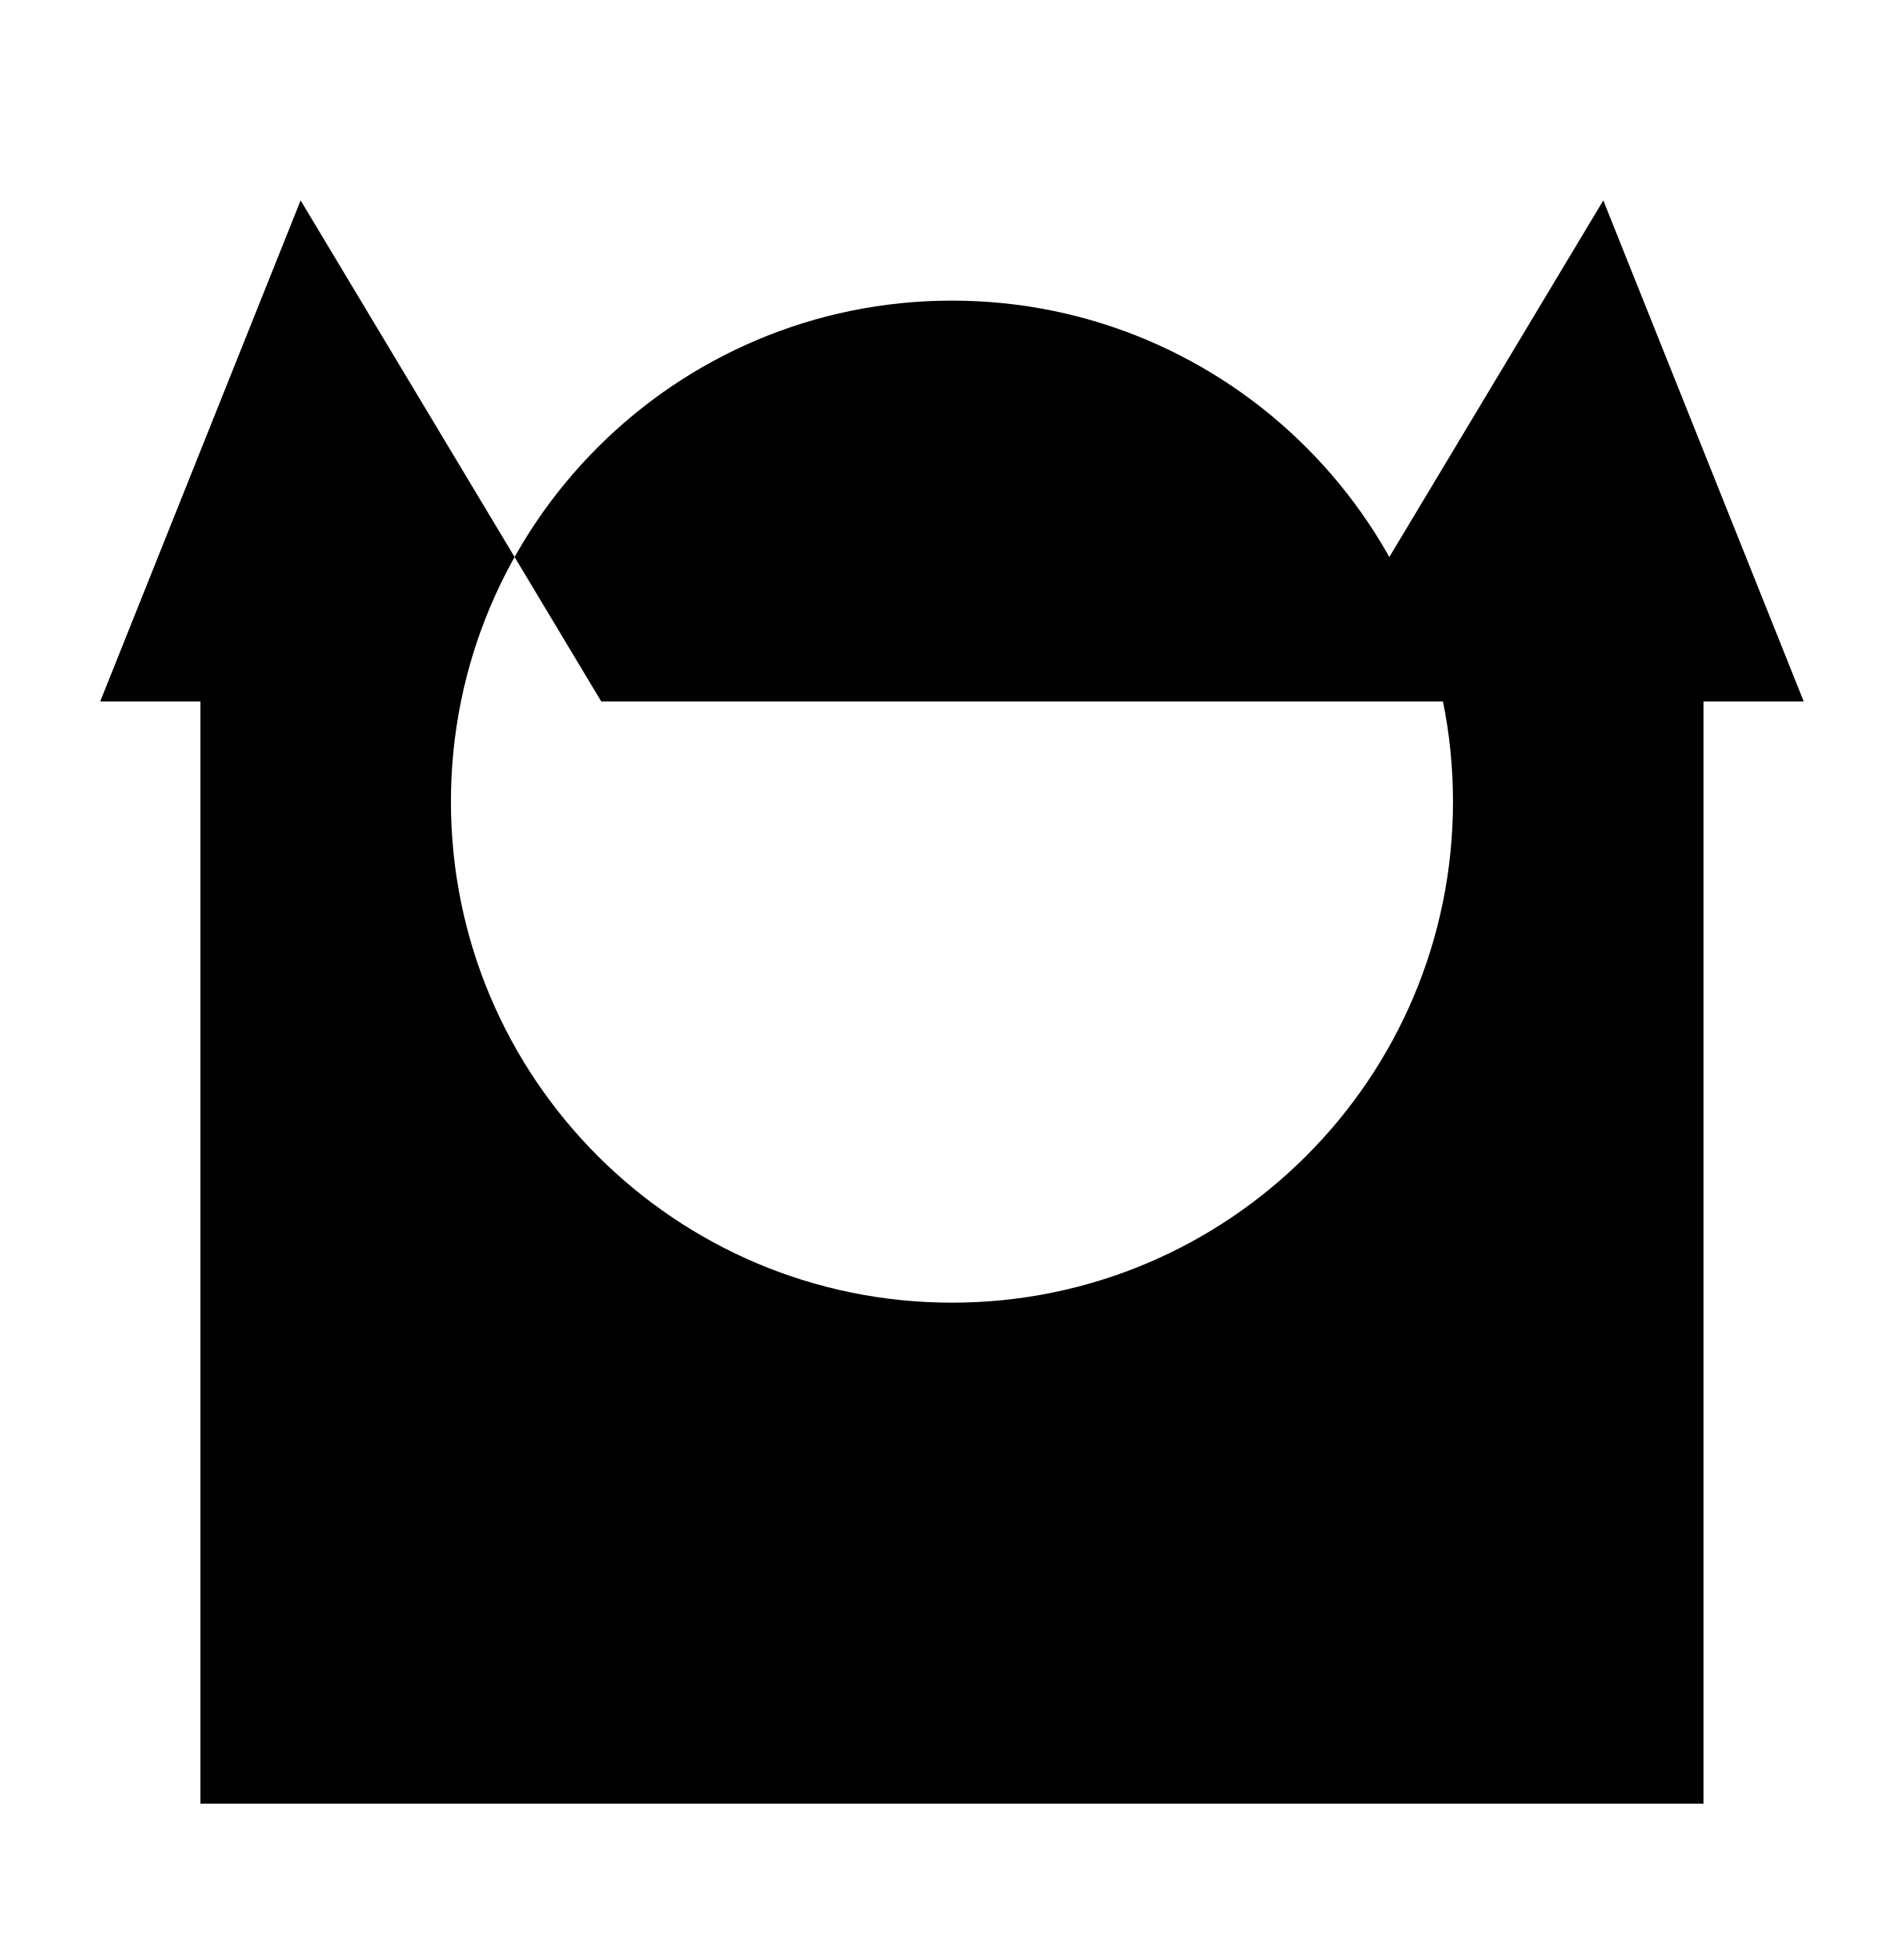
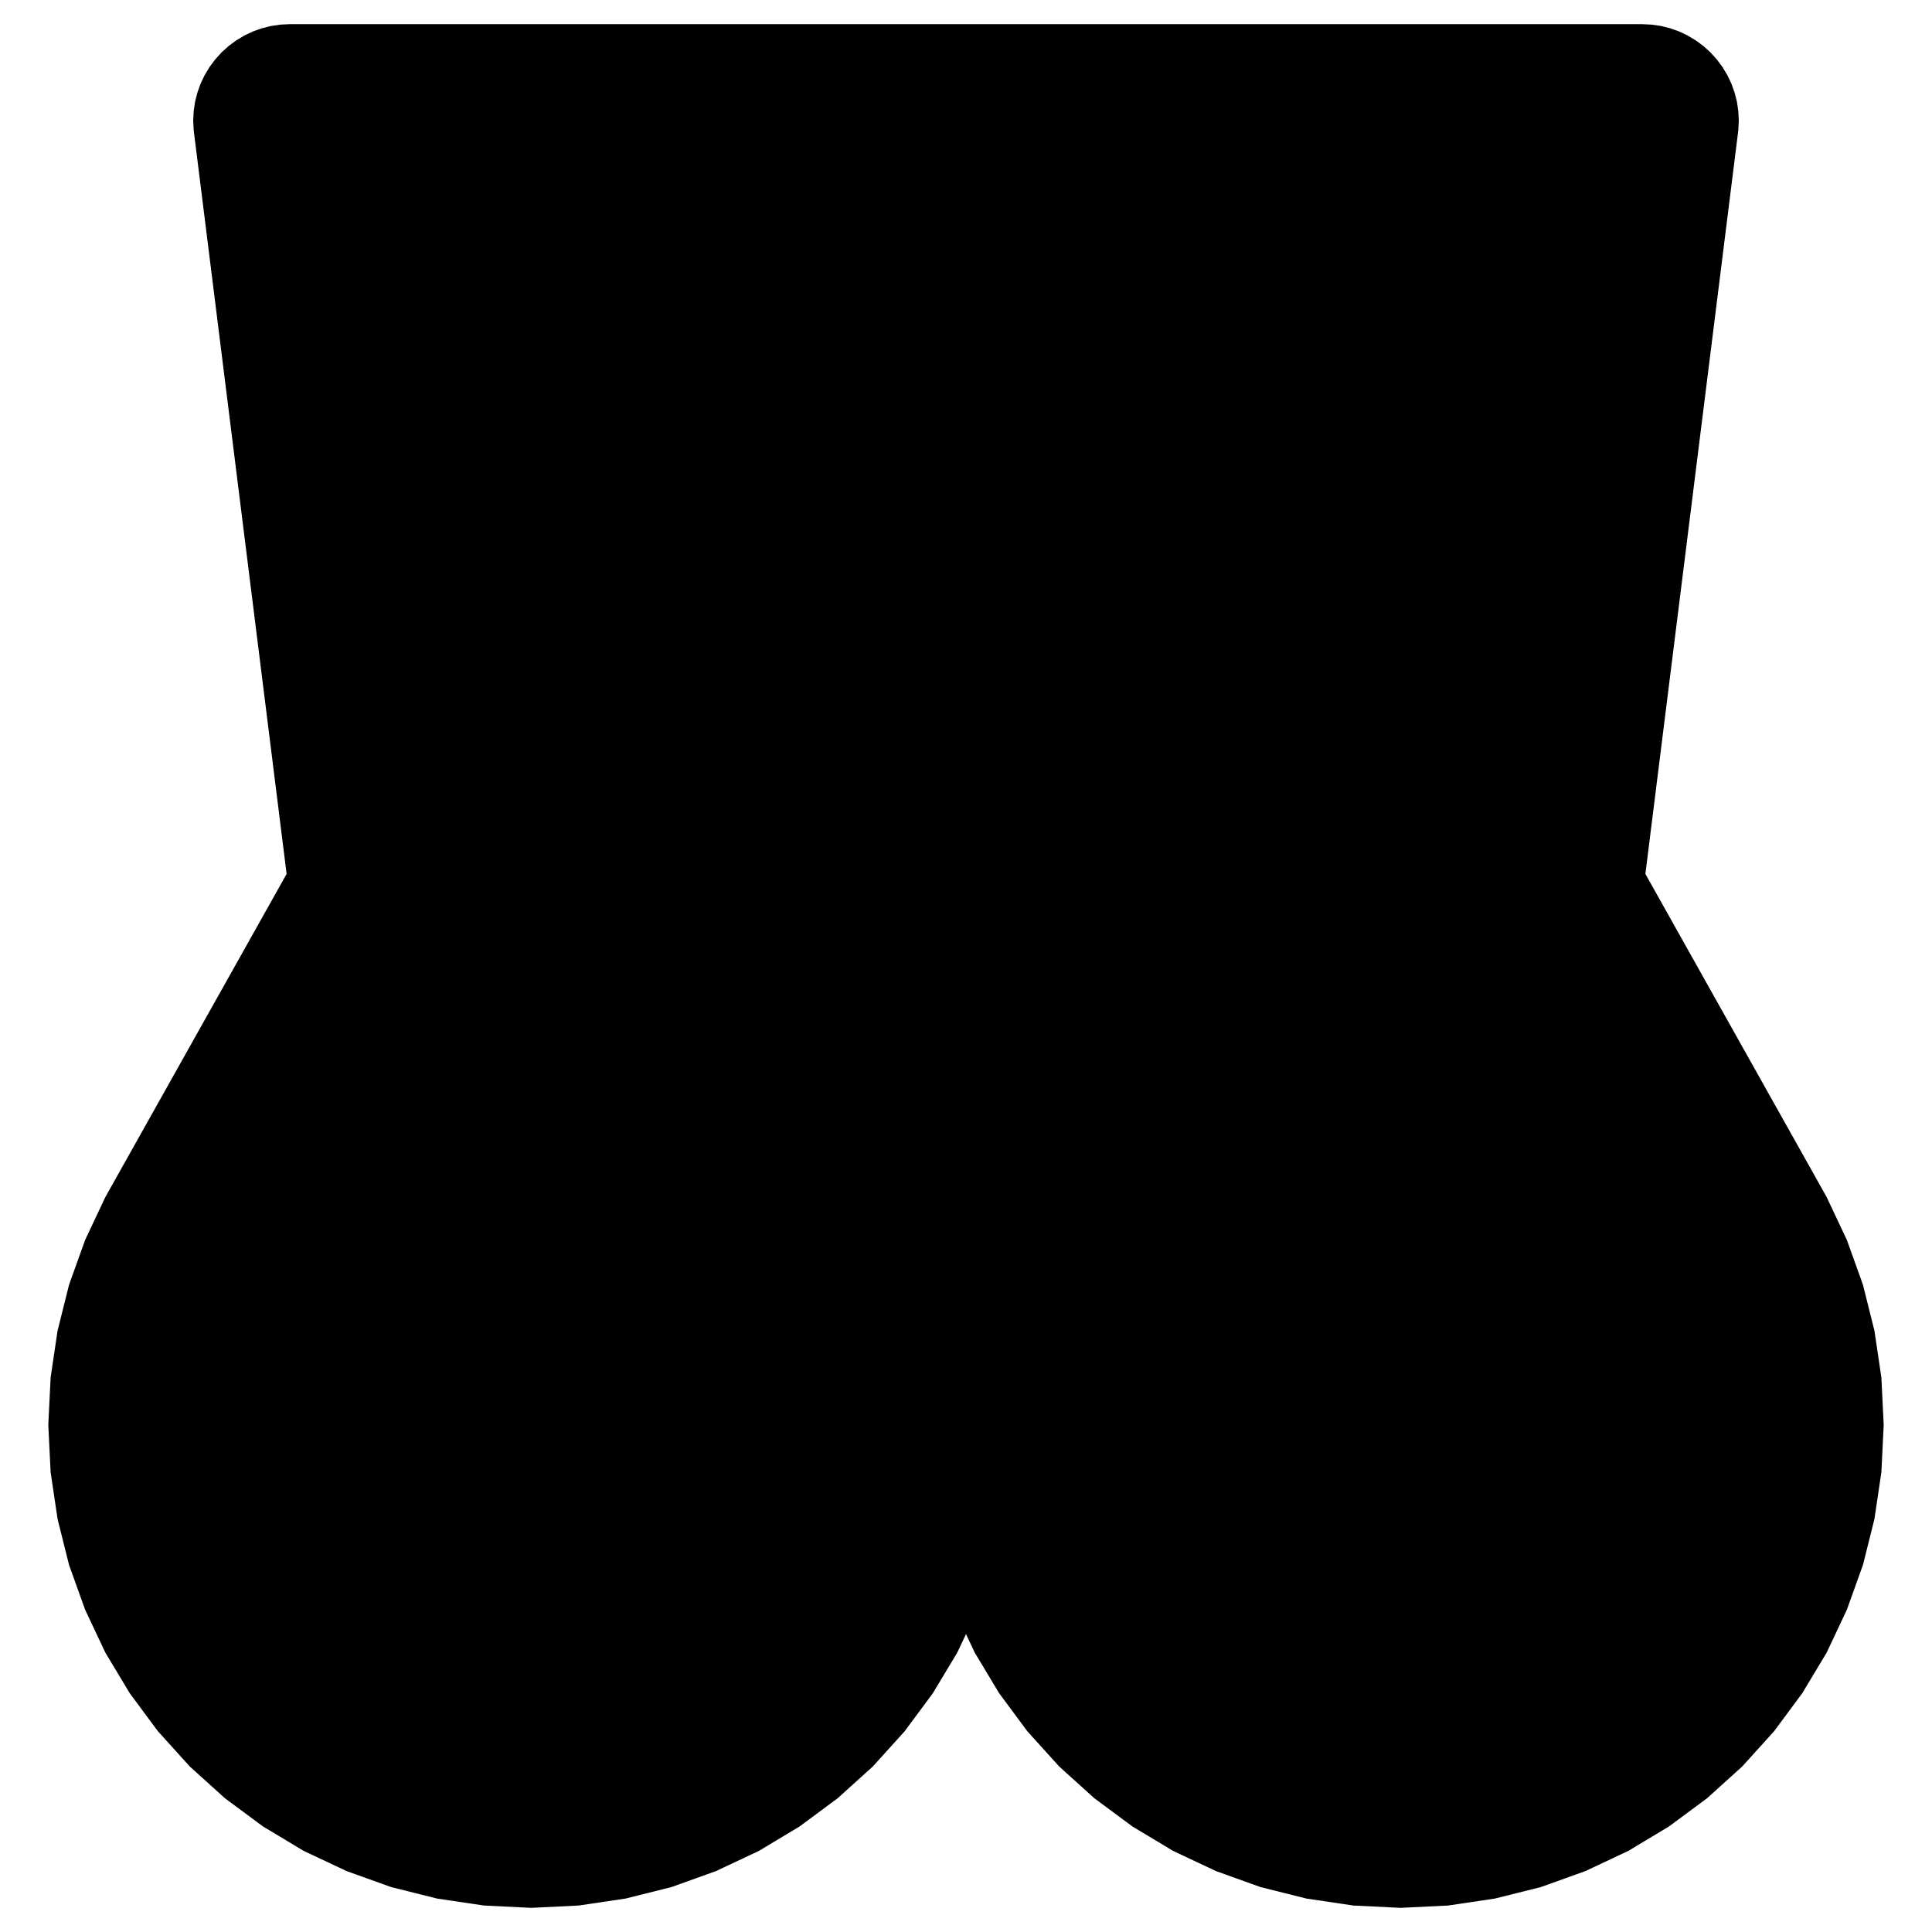
- <svg xmlns="http://www.w3.org/2000/svg" viewBox="0 0 19 19.5">
-   <path d="M 2,7 L 17,7 L 17,18 L 2,18 Z M 4.5,8 A 5,5 0 1,0 14.5,8 A 5,5 0 1,0 4.5,8 Z M 3,2 L 6,7 L 1,7 Z M 16,2 L 13,7 L 18,7 Z" fill="black" />
+ <svg xmlns="http://www.w3.org/2000/svg" width="20mm" height="20mm" viewBox="-10 -10 20 20" version="1.1">
+   <path d=" M 4.99,9.726 L 5.475,9.654 L 5.951,9.535 L 6.413,9.369 L 6.857,9.16 L 7.278,8.907  L 7.672,8.615 L 8.036,8.286 L 8.365,7.922 L 8.657,7.528 L 8.91,7.107 L 9.119,6.663  L 9.285,6.201 L 9.404,5.725 L 9.476,5.24 L 9.5,4.75 L 9.476,4.26 L 9.404,3.775  L 9.285,3.299 L 9.119,2.837 L 8.91,2.393 L 7.033,-0.953 L 7.995,-8.652 L 8,-8.75  L 7.995,-8.848 L 7.981,-8.945 L 7.957,-9.04 L 7.924,-9.133 L 7.882,-9.221 L 7.831,-9.306  L 7.773,-9.384 L 7.707,-9.457 L 7.634,-9.523 L 7.556,-9.581 L 7.471,-9.632 L 7.383,-9.674  L 7.29,-9.707 L 7.195,-9.731 L 7.098,-9.745 L 7,-9.75 L -7,-9.75 L -7.098,-9.745  L -7.195,-9.731 L -7.29,-9.707 L -7.383,-9.674 L -7.471,-9.632 L -7.556,-9.581 L -7.634,-9.523  L -7.707,-9.457 L -7.773,-9.384 L -7.831,-9.306 L -7.882,-9.221 L -7.924,-9.133 L -7.957,-9.04  L -7.981,-8.945 L -7.995,-8.848 L -8,-8.75 L -7.995,-8.652 L -7.033,-0.953 L -8.91,2.393  L -9.119,2.837 L -9.285,3.299 L -9.404,3.775 L -9.476,4.26 L -9.5,4.75 L -9.476,5.24  L -9.404,5.725 L -9.285,6.201 L -9.119,6.663 L -8.91,7.107 L -8.657,7.528 L -8.365,7.922  L -8.036,8.286 L -7.672,8.615 L -7.278,8.907 L -6.857,9.16 L -6.413,9.369 L -5.951,9.535  L -5.475,9.654 L -4.99,9.726 L -4.5,9.75 L -4.01,9.726 L -3.525,9.654 L -3.049,9.535  L -2.587,9.369 L -2.143,9.16 L -1.722,8.907 L -1.328,8.615 L -0.964,8.286 L -0.635,7.922  L -0.343,7.528 L -0.09,7.107 L 0,6.916 L 0.09,7.107 L 0.343,7.528 L 0.635,7.922  L 0.964,8.286 L 1.328,8.615 L 1.722,8.907 L 2.143,9.16 L 2.587,9.369 L 3.049,9.535  L 3.525,9.654 L 4.01,9.726 L 4.5,9.75 z " stroke="none" fill="black" stroke-width="0.35" />
</svg>
